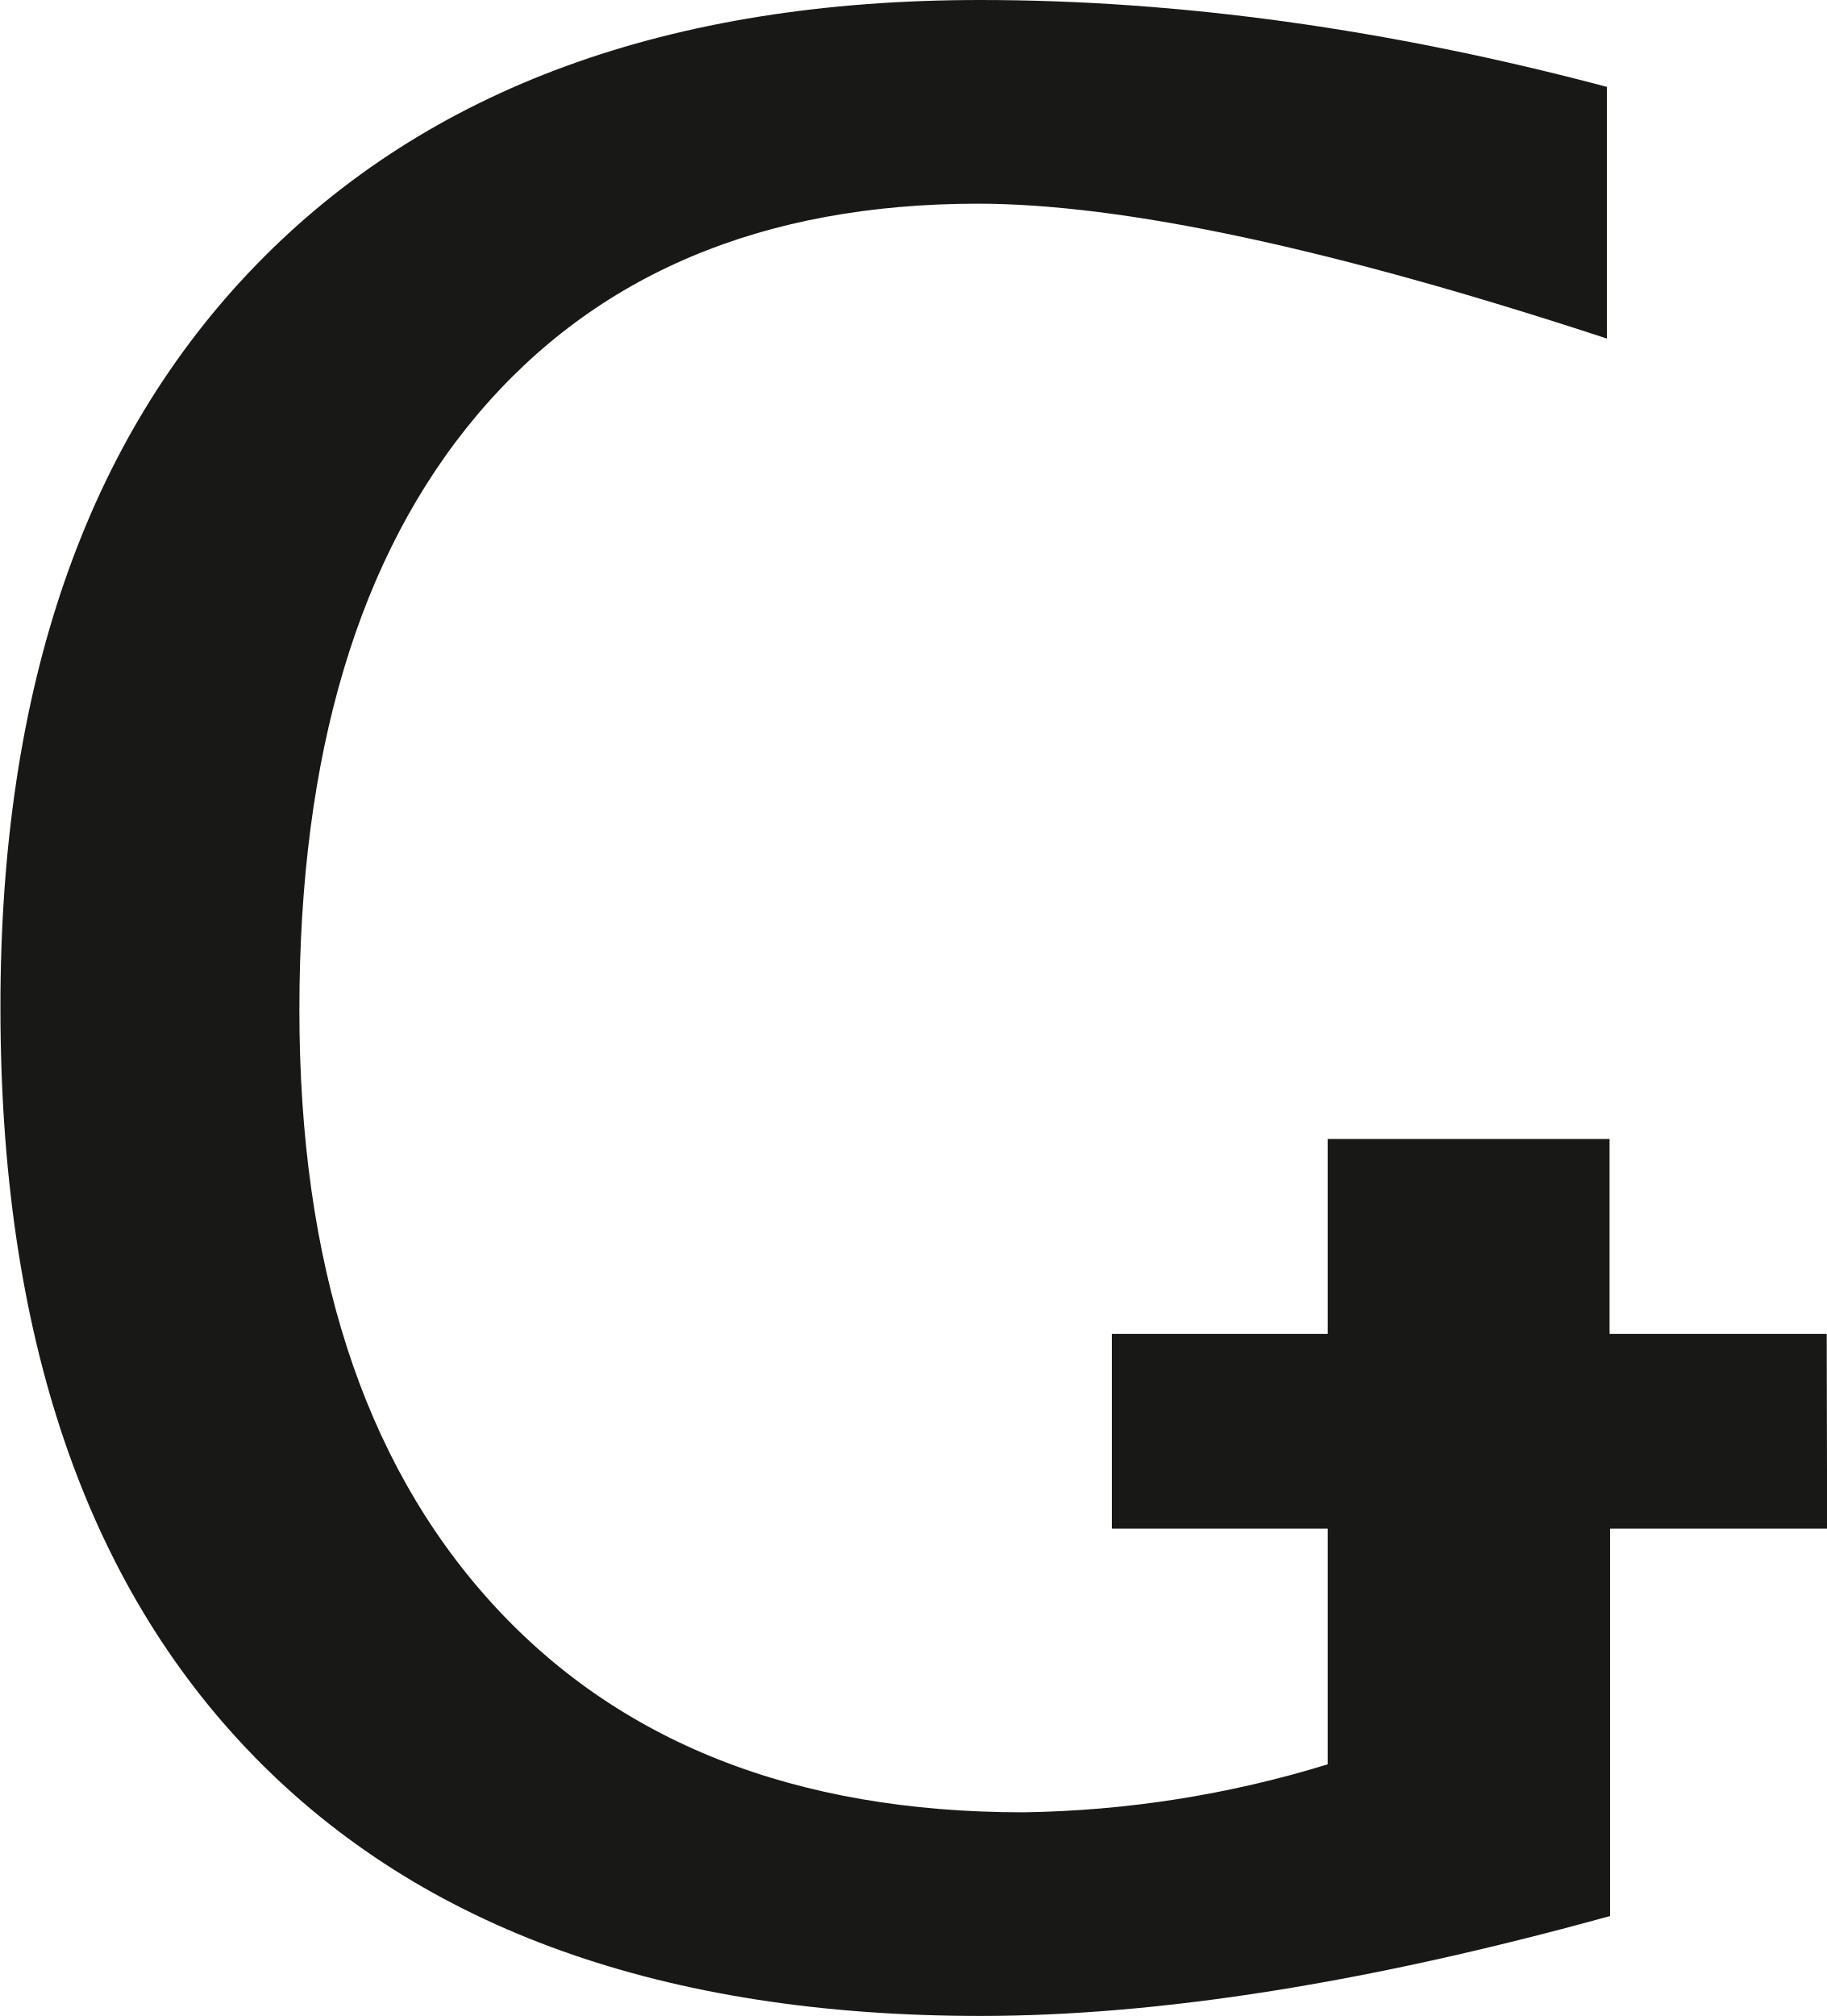
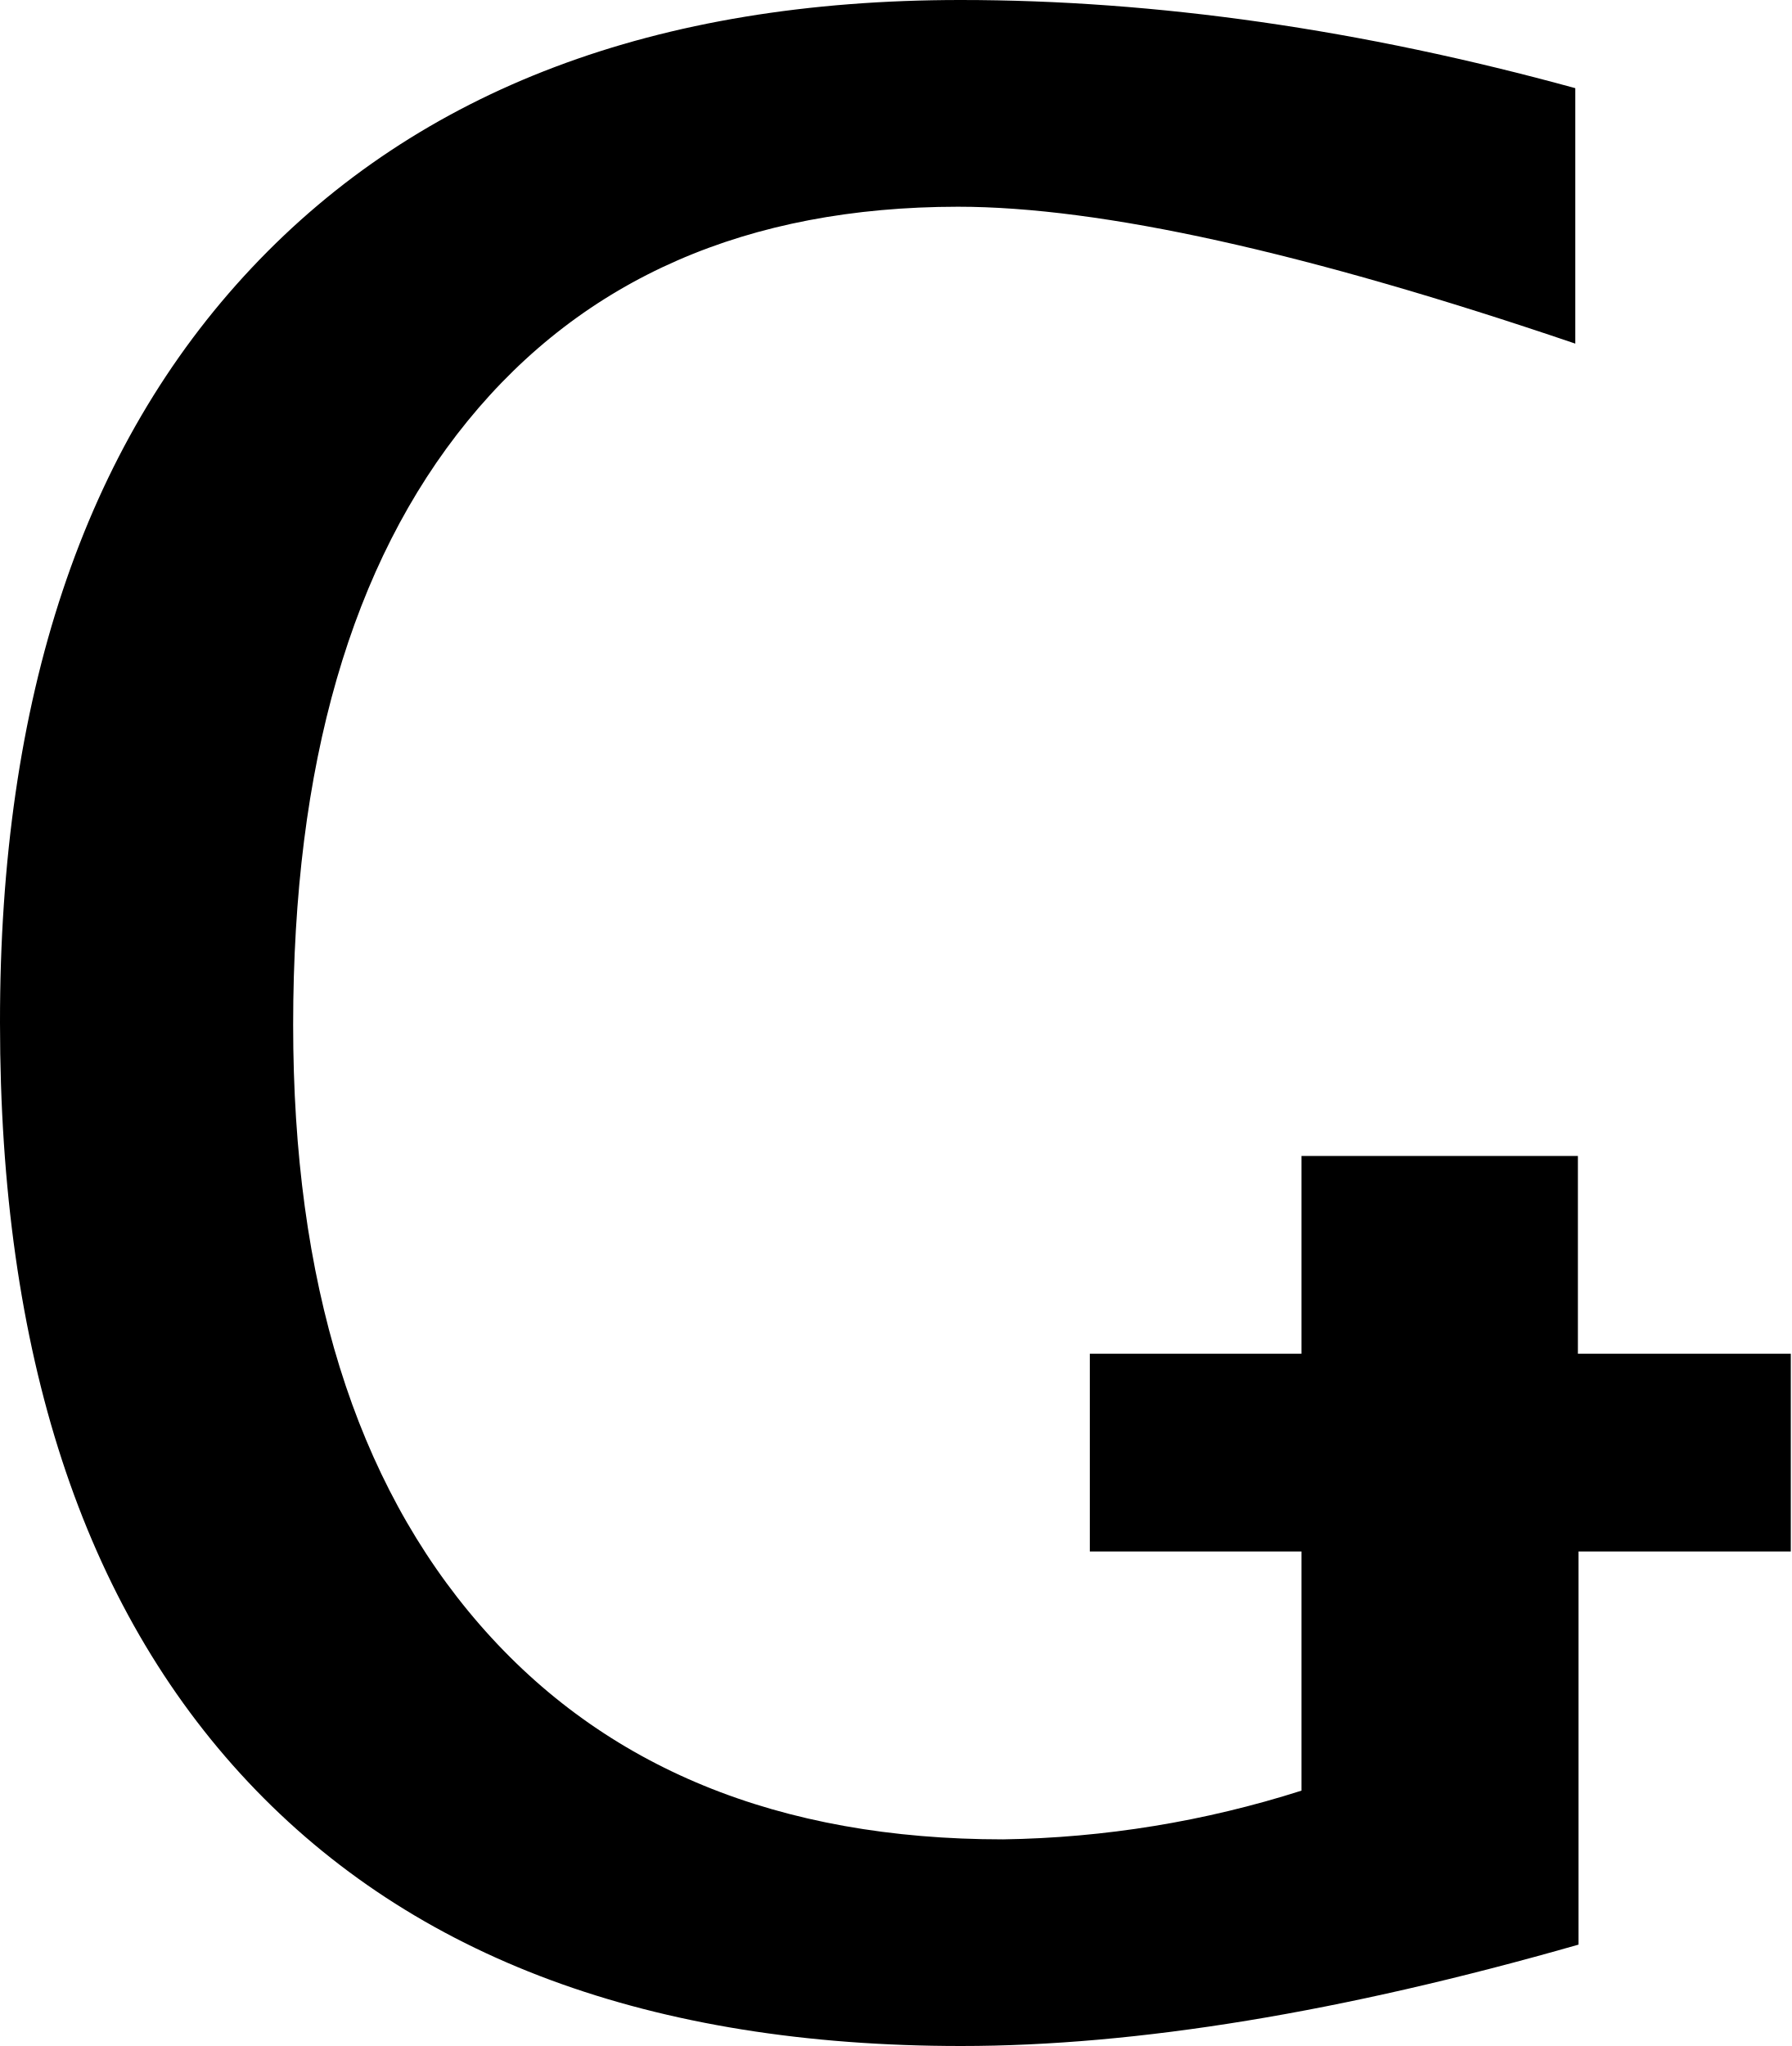
- <svg xmlns="http://www.w3.org/2000/svg" width="29" height="32" viewBox="0 0 29 32" fill="none">
-   <path d="M29 21.172H25.553V18.079H21.078V21.172H17.651V24.264H21.078V28.005C19.515 28.487 17.887 28.743 16.247 28.767C12.615 28.767 9.791 27.648 7.775 25.41C5.76 23.172 4.752 20.044 4.753 16.025C4.753 11.963 5.695 8.816 7.577 6.584C9.46 4.353 12.106 3.236 15.516 3.233C17.832 3.233 21.164 3.947 25.511 5.374V1.379C22.043 0.46 18.726 0 15.558 0C10.627 0 6.802 1.397 4.081 4.19C1.36 6.984 0.002 10.92 0.007 15.999C0.007 21.16 1.346 25.118 4.024 27.87C6.702 30.622 10.549 31.999 15.565 31.999C18.406 31.999 21.738 31.47 25.561 30.413V24.264H29.007L29 21.172Z" fill="#181817" />
+ <svg xmlns="http://www.w3.org/2000/svg" viewBox="0 0 199.32 227.63">
+   <defs>
+     <clipPath id="a4ea4661-fc27-4aaa-8b75-e3c16fd01db3" transform="translate(-0.05)">
+       <rect width="199.32" height="227.64" fill="none" />
+     </clipPath>
+   </defs>
+   <g id="be969437-e6b0-4a5d-b5f2-384e95c2d43c" data-name="Lag 2">
+     <g id="a9a76ca8-5463-4915-b64a-36242fb9e232" data-name="Lag 1">
+       <g clip-path="url(#a4ea4661-fc27-4aaa-8b75-e3c16fd01db3)">
+         <path d="M199.32,150.61H175.63v-22H144.87v22H121.32v22h23.55v26.61a114.83,114.83,0,0,1-33.2,5.42q-37.45,0-58.23-23.88T32.67,114q0-43.35,19.41-67.16T106.64,23q23.88,0,68.7,15.23V9.81Q139.59,0,106.93,0,56.1,0,28.05,29.81t-28,84q0,55.08,27.61,84.45T107,227.63q29.3,0,68.7-11.28V172.61h23.69Z" transform="translate(-0.05)" />
+       </g>
+     </g>
+   </g>
</svg>
